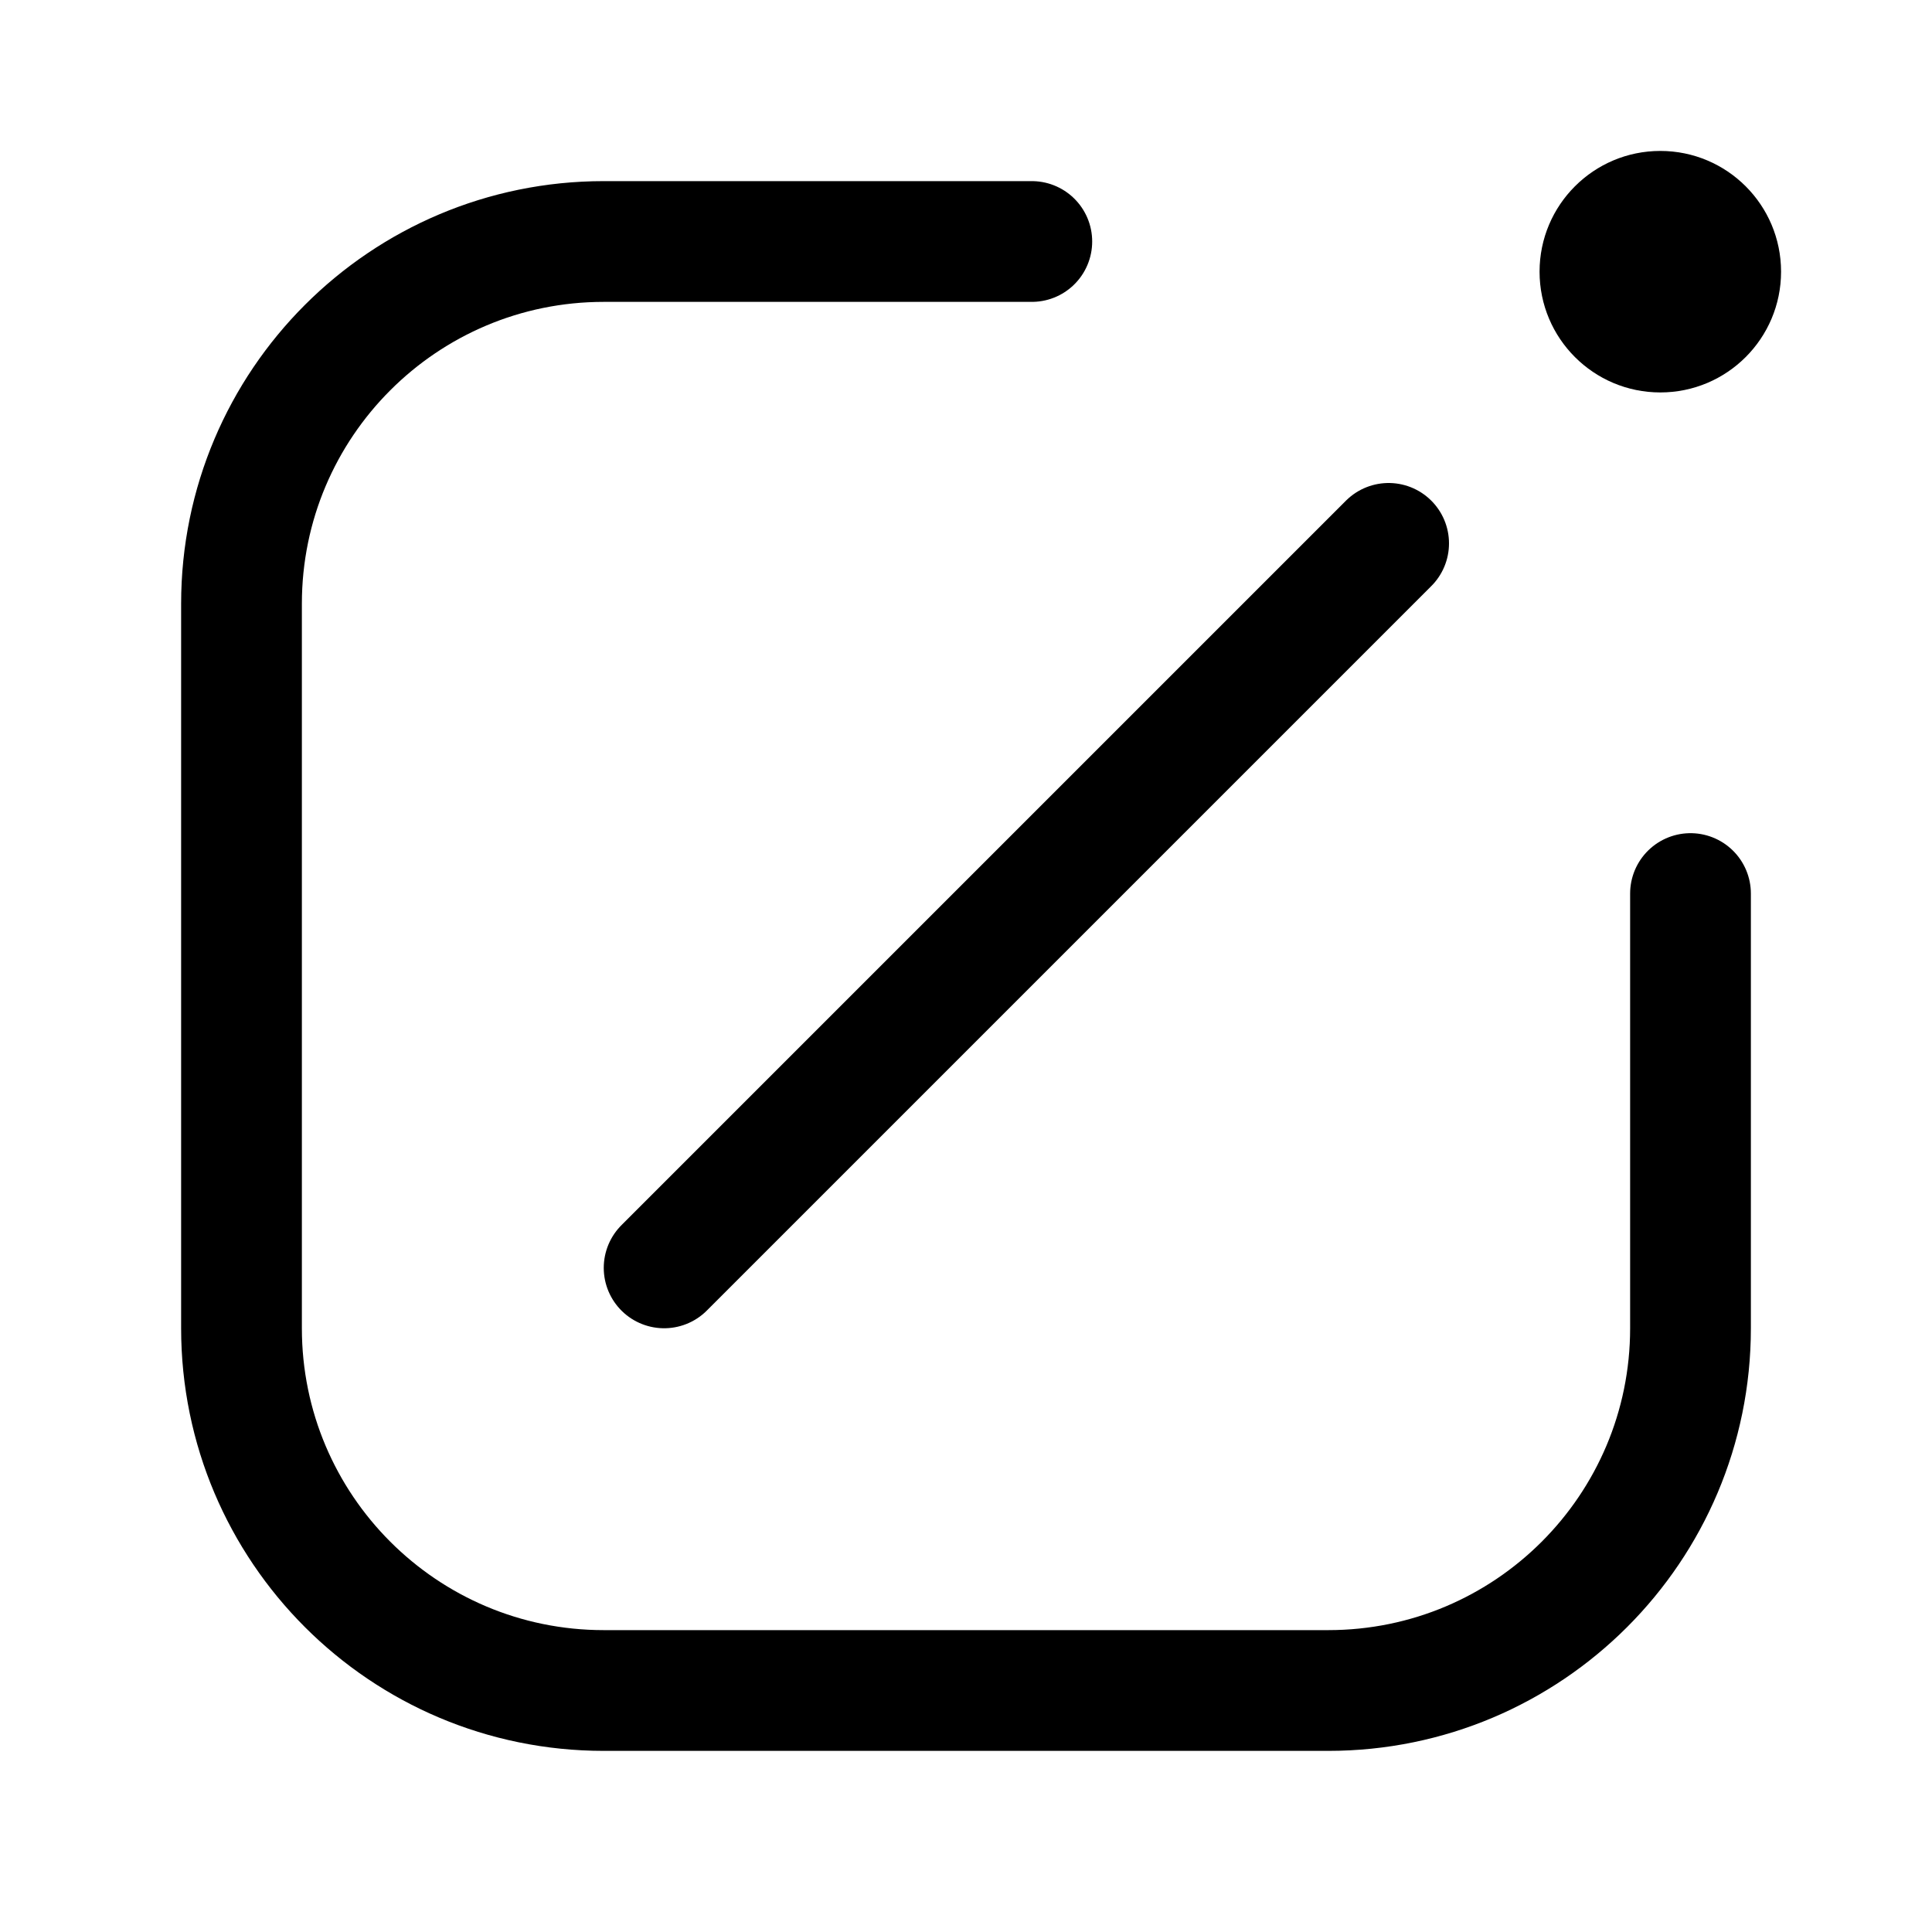
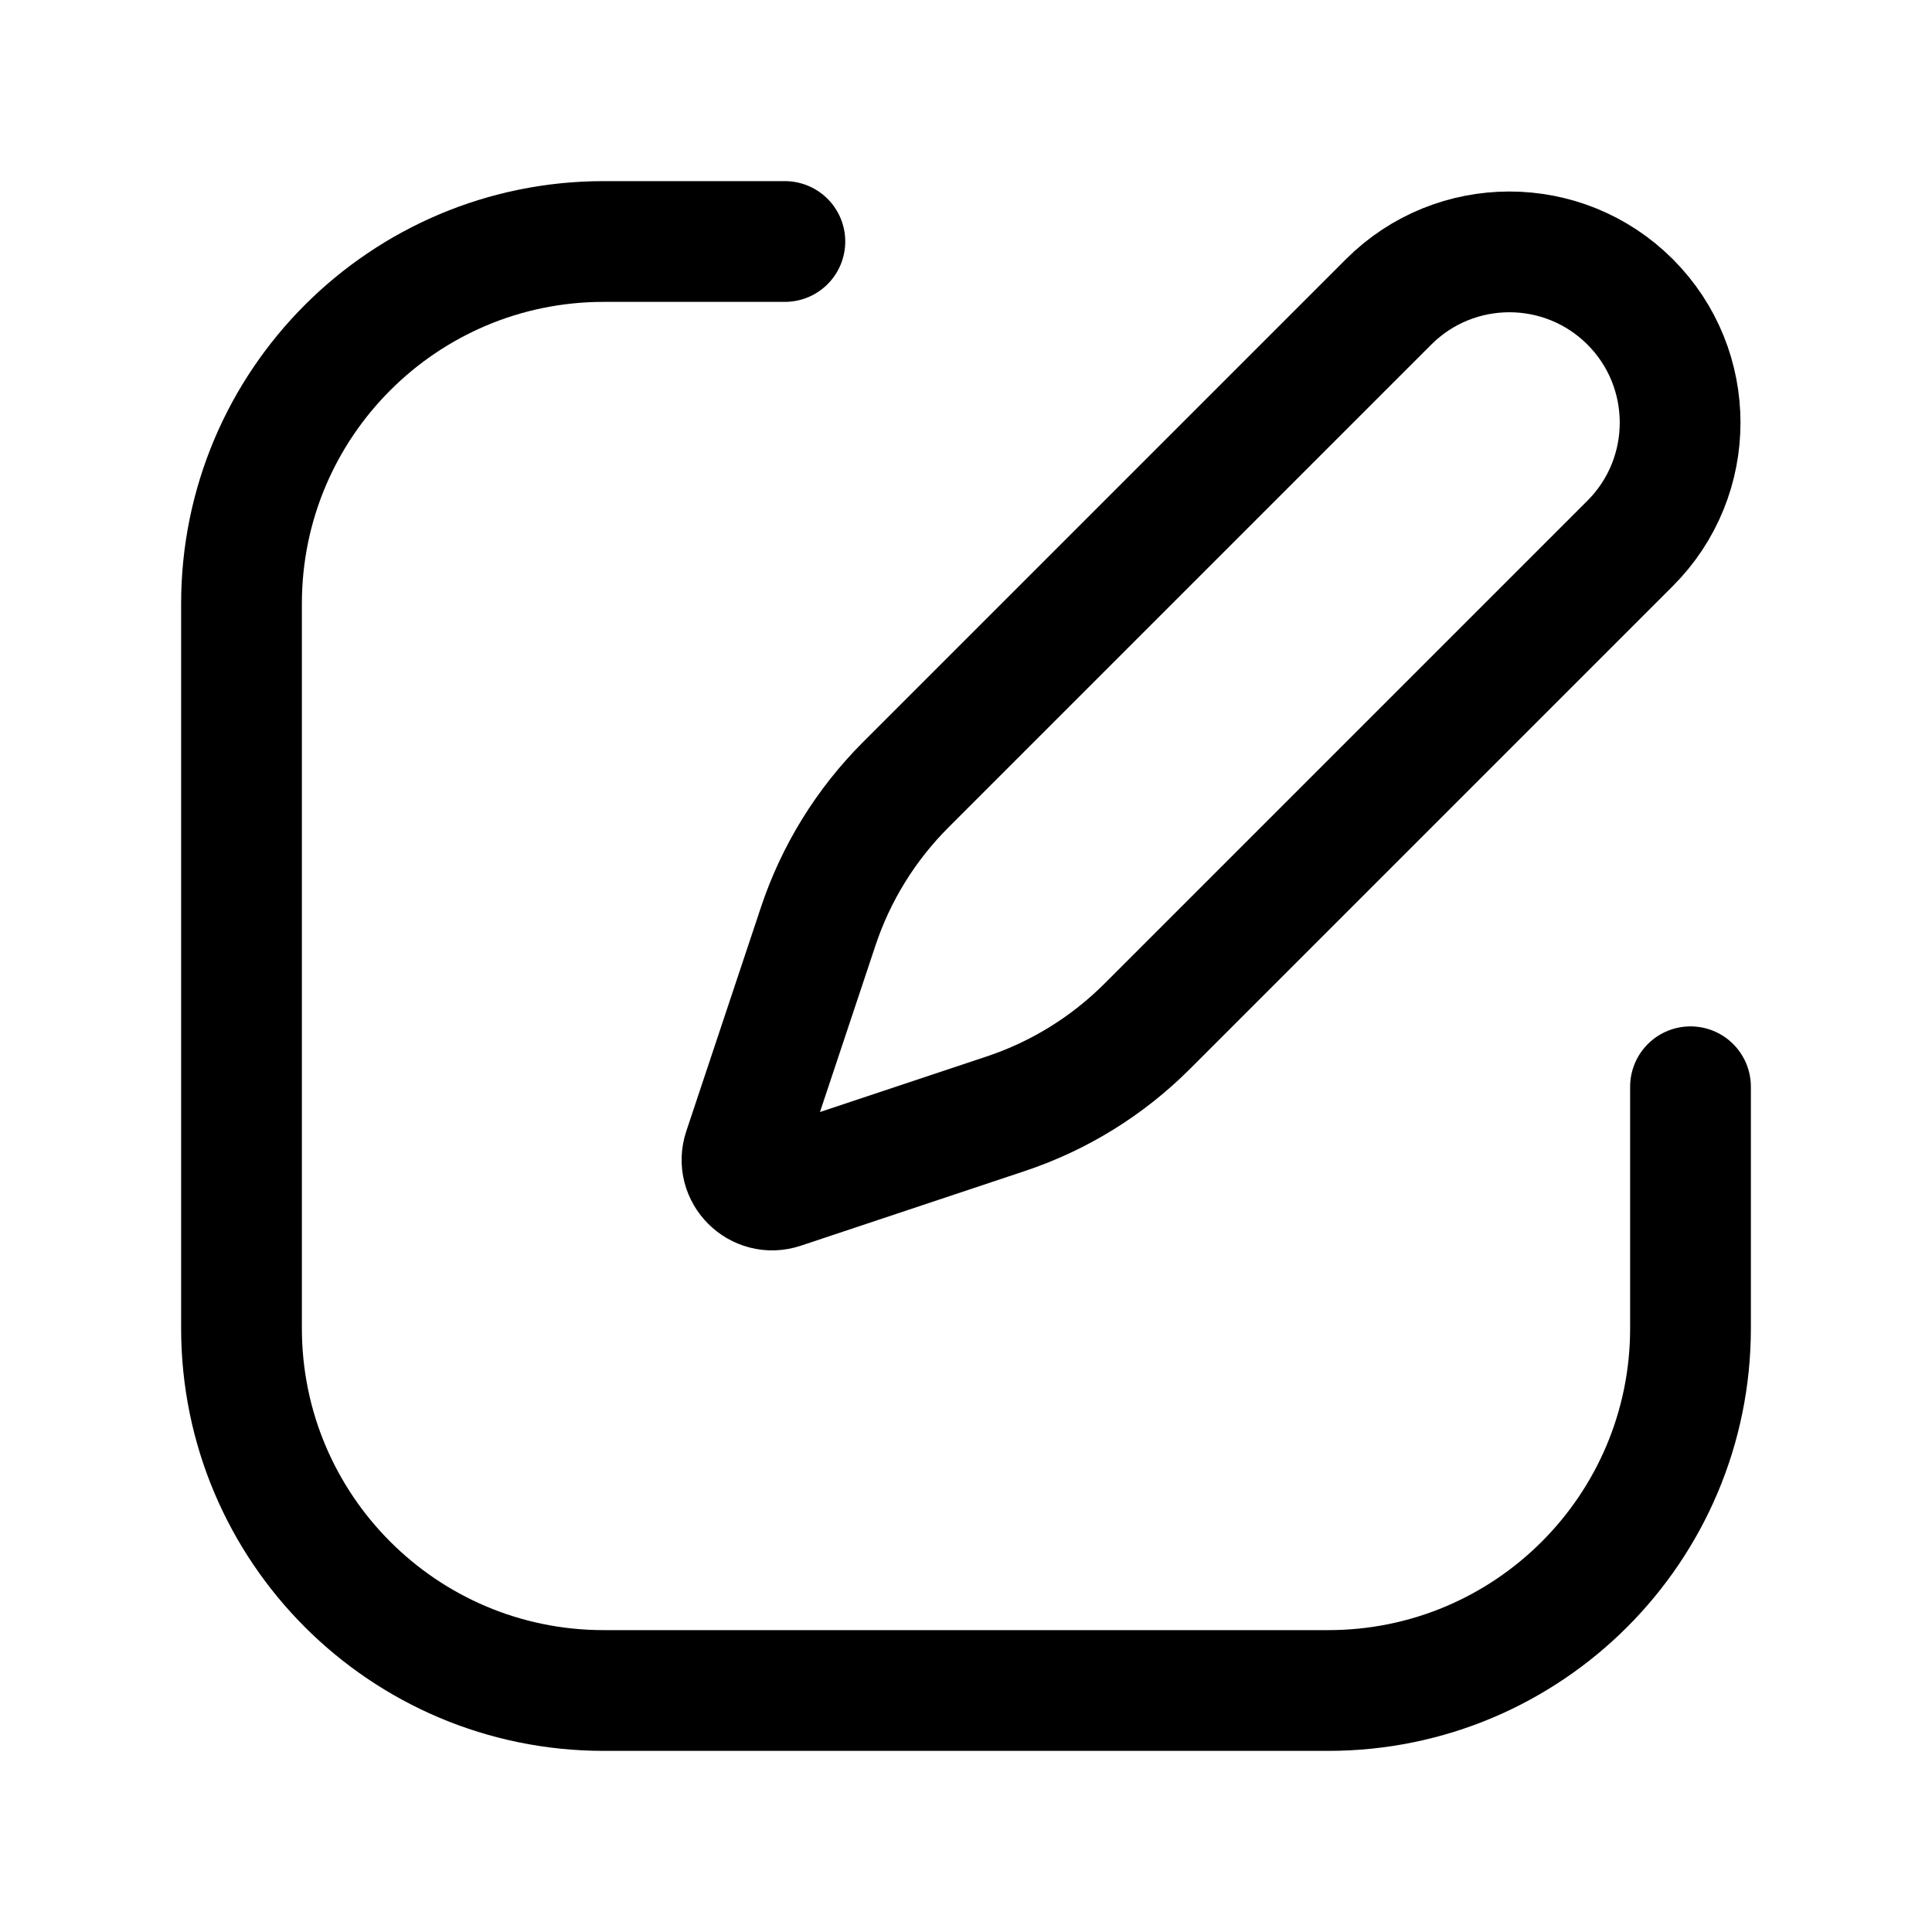
<svg xmlns="http://www.w3.org/2000/svg" viewBox="0 0 16 16" fill="none">
-   <path d="M8.545 2L5 2C3.343 2 2 3.343 2 5L2 11C2 12.657 3.343 14 5 14L11 14C12.657 14 14 12.657 14 11V7.4M5.5 10.5L11.5 4.5" stroke-linecap="round" stroke="currentColor" />
-   <circle cx="13.75" cy="2.25" r="1" fill="currentColor" />
+   <path d="M6.5 2H5C3.343 2 2 3.343 2 5L2 11C2 12.657 3.343 14 5 14L11 14C12.657 14 14 12.657 14 11V9" stroke="currentColor" stroke-linecap="round" />
+   <path d="M6.474 9.842L8.328 9.224C8.77 9.077 9.171 8.829 9.501 8.499L13.5 4.5C14.052 3.948 14.052 3.052 13.5 2.5C12.948 1.948 12.052 1.948 11.5 2.5L7.501 6.499C7.171 6.829 6.923 7.23 6.776 7.672L6.158 9.526C6.093 9.721 6.279 9.907 6.474 9.842Z" stroke="currentColor" stroke-linecap="round" />
</svg>
